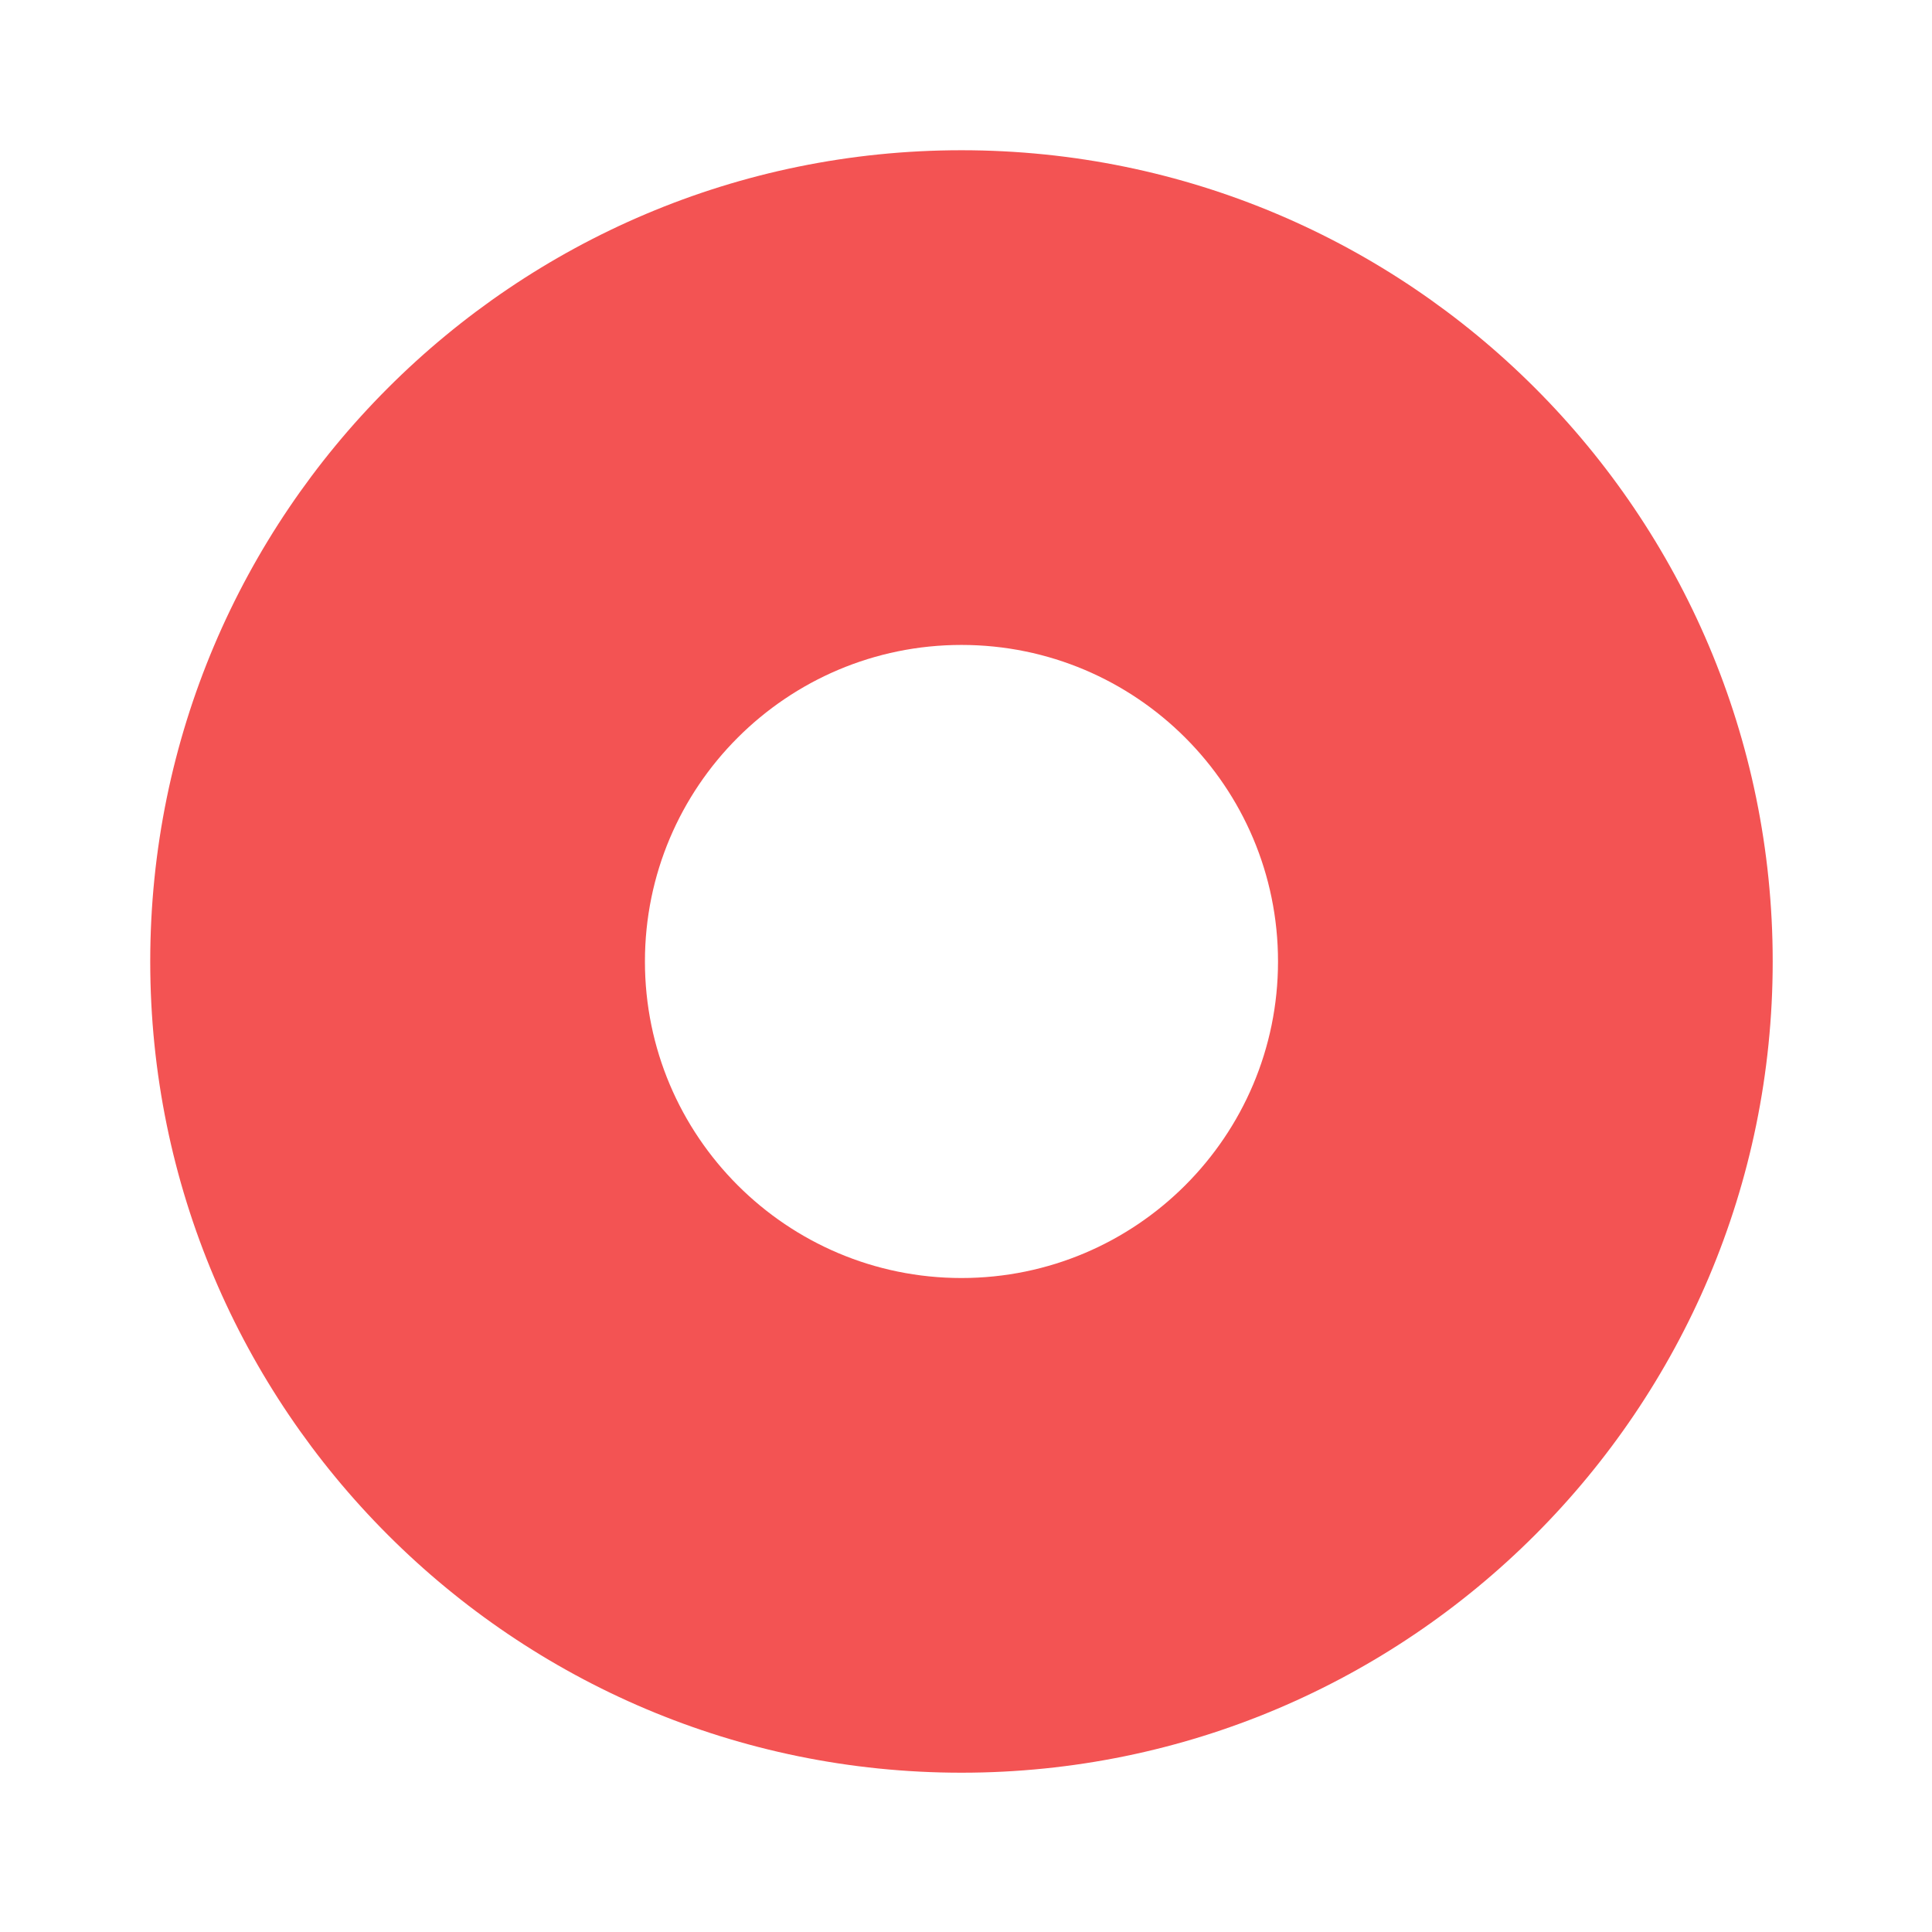
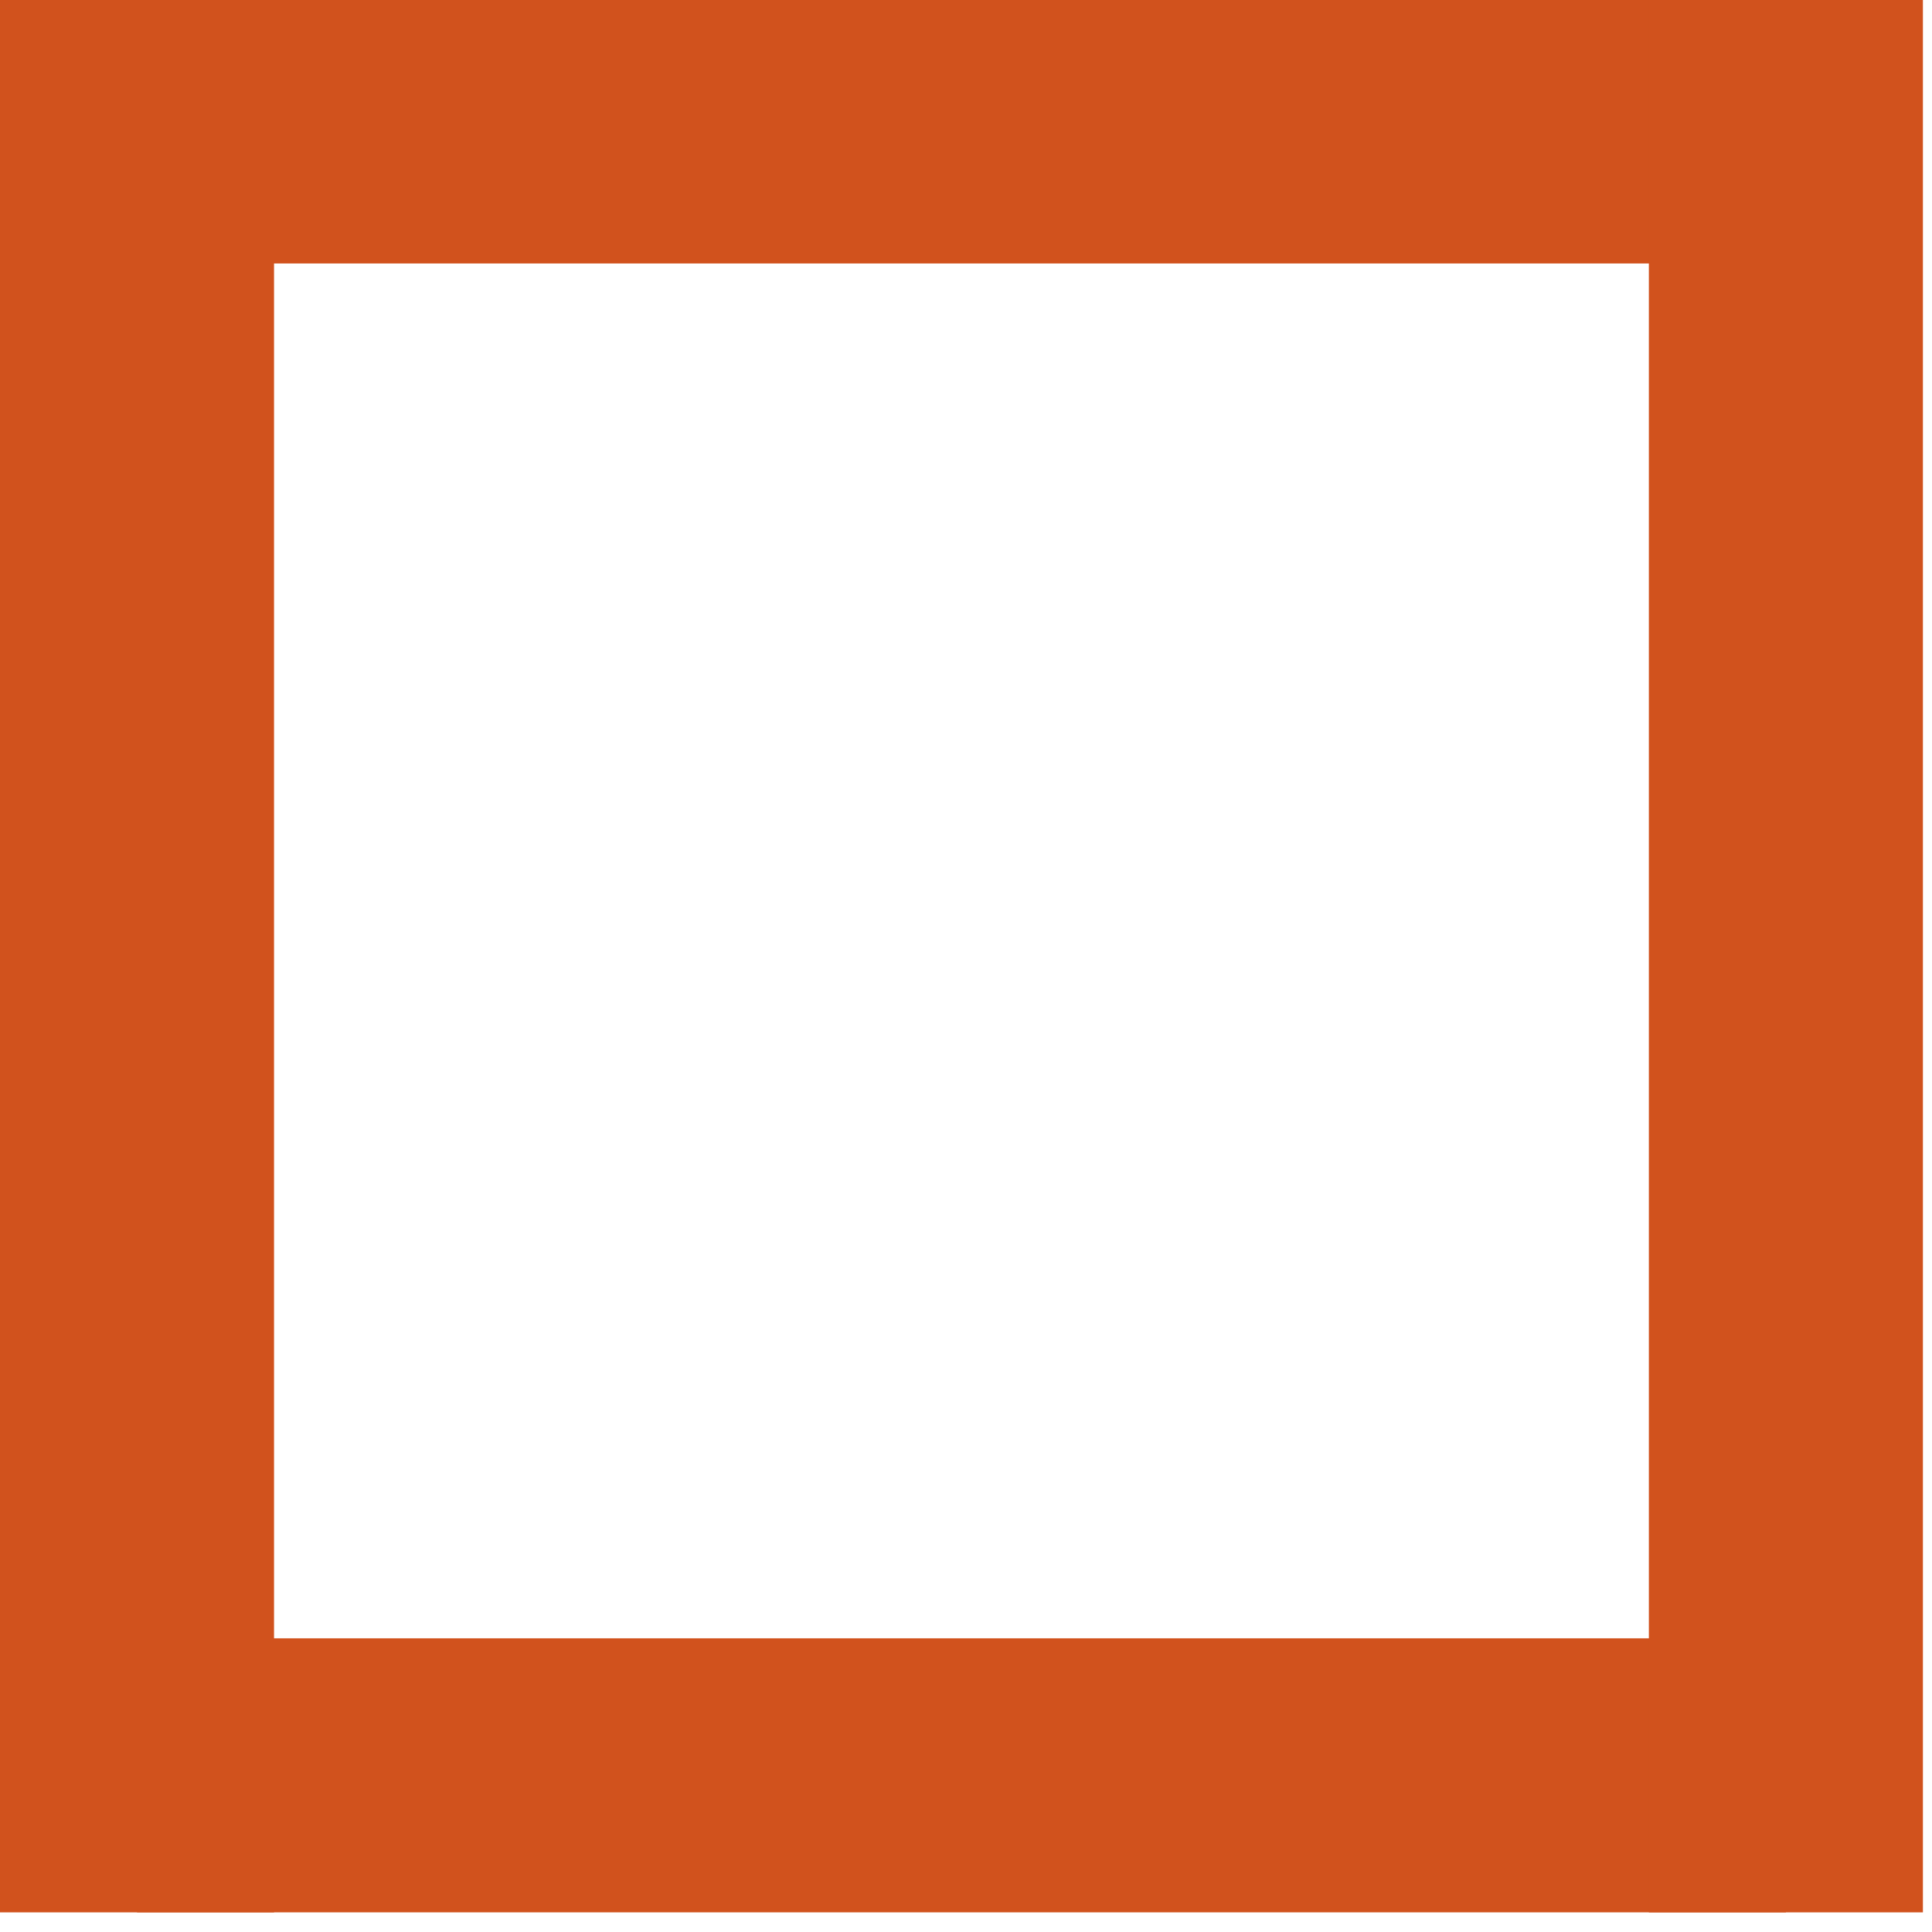
<svg xmlns="http://www.w3.org/2000/svg" width="100%" height="100%" viewBox="0 0 178 178" version="1.1" xml:space="preserve" style="fill-rule:evenodd;clip-rule:evenodd;stroke-linejoin:round;stroke-miterlimit:2;">
-   <g transform="matrix(1,0,0,1,0,-1054.472)">
-     <g id="wk" transform="matrix(0.278212,0,0,0.319339,445.7714,975.7751)">
+   <g transform="matrix(1,0,0,1,-3794.109,-284.3148)">
+     <g id="wk" transform="matrix(0.278212,0,0,0.319339,4239.88,205.6174)">
      <rect x="-1602.271" y="246.438" width="636.799" height="554.787" style="fill:none;" />
-       <g transform="matrix(3.587347,0,0,3.12534,-4411.217,-7160.066)">
-         <path d="M871.771,2383.692C913.102,2383.692 946.658,2417.248 946.658,2458.58C946.658,2499.911 913.102,2533.467 871.771,2533.467C830.439,2533.467 796.883,2499.911 796.883,2458.58C796.883,2417.248 830.439,2383.692 871.771,2383.692ZM871.771,2429.359C855.643,2429.359 842.55,2442.452 842.55,2458.58C842.55,2474.707 855.643,2487.801 871.771,2487.801C887.898,2487.801 900.992,2474.707 900.992,2458.58C900.992,2442.452 887.898,2429.359 871.771,2429.359Z" style="fill:rgb(243,83,83);" />
+       <clipPath id="_clip1">
+         <rect x="-1602.271" y="246.438" width="636.799" height="554.787" />
+       </clipPath>
+       <g clip-path="url(#_clip1)">
+         <g id="king" transform="matrix(3.148463,0,0,2.742979,-19033.636,-5797.102)">
+           <g transform="matrix(3.694319,0,0,0.614005,1457.617,649.4586)">
+             <rect x="1107.989" y="2528.813" width="46.946" height="46.946" style="fill:rgb(209,82,29);" />
+           </g>
+           <g transform="matrix(3.694319,0,0,0.614005,1457.617,822.8909)">
+             <rect x="1107.989" y="2528.813" width="46.946" height="46.946" style="fill:rgb(209,82,29);" />
+           </g>
+           <g transform="matrix(0,4.308324,-0.614005,0,7291.427,-2571.412)">
+             <rect x="1107.989" y="2528.813" width="46.946" height="46.946" style="fill:rgb(209,82,29);" />
+           </g>
+           <g transform="matrix(0,4.308324,-0.614005,0,7117.995,-2571.412)">
+             <rect x="1107.989" y="2528.813" width="46.946" height="46.946" style="fill:rgb(209,82,29);" />
+           </g>
+         </g>
      </g>
    </g>
  </g>
</svg>
